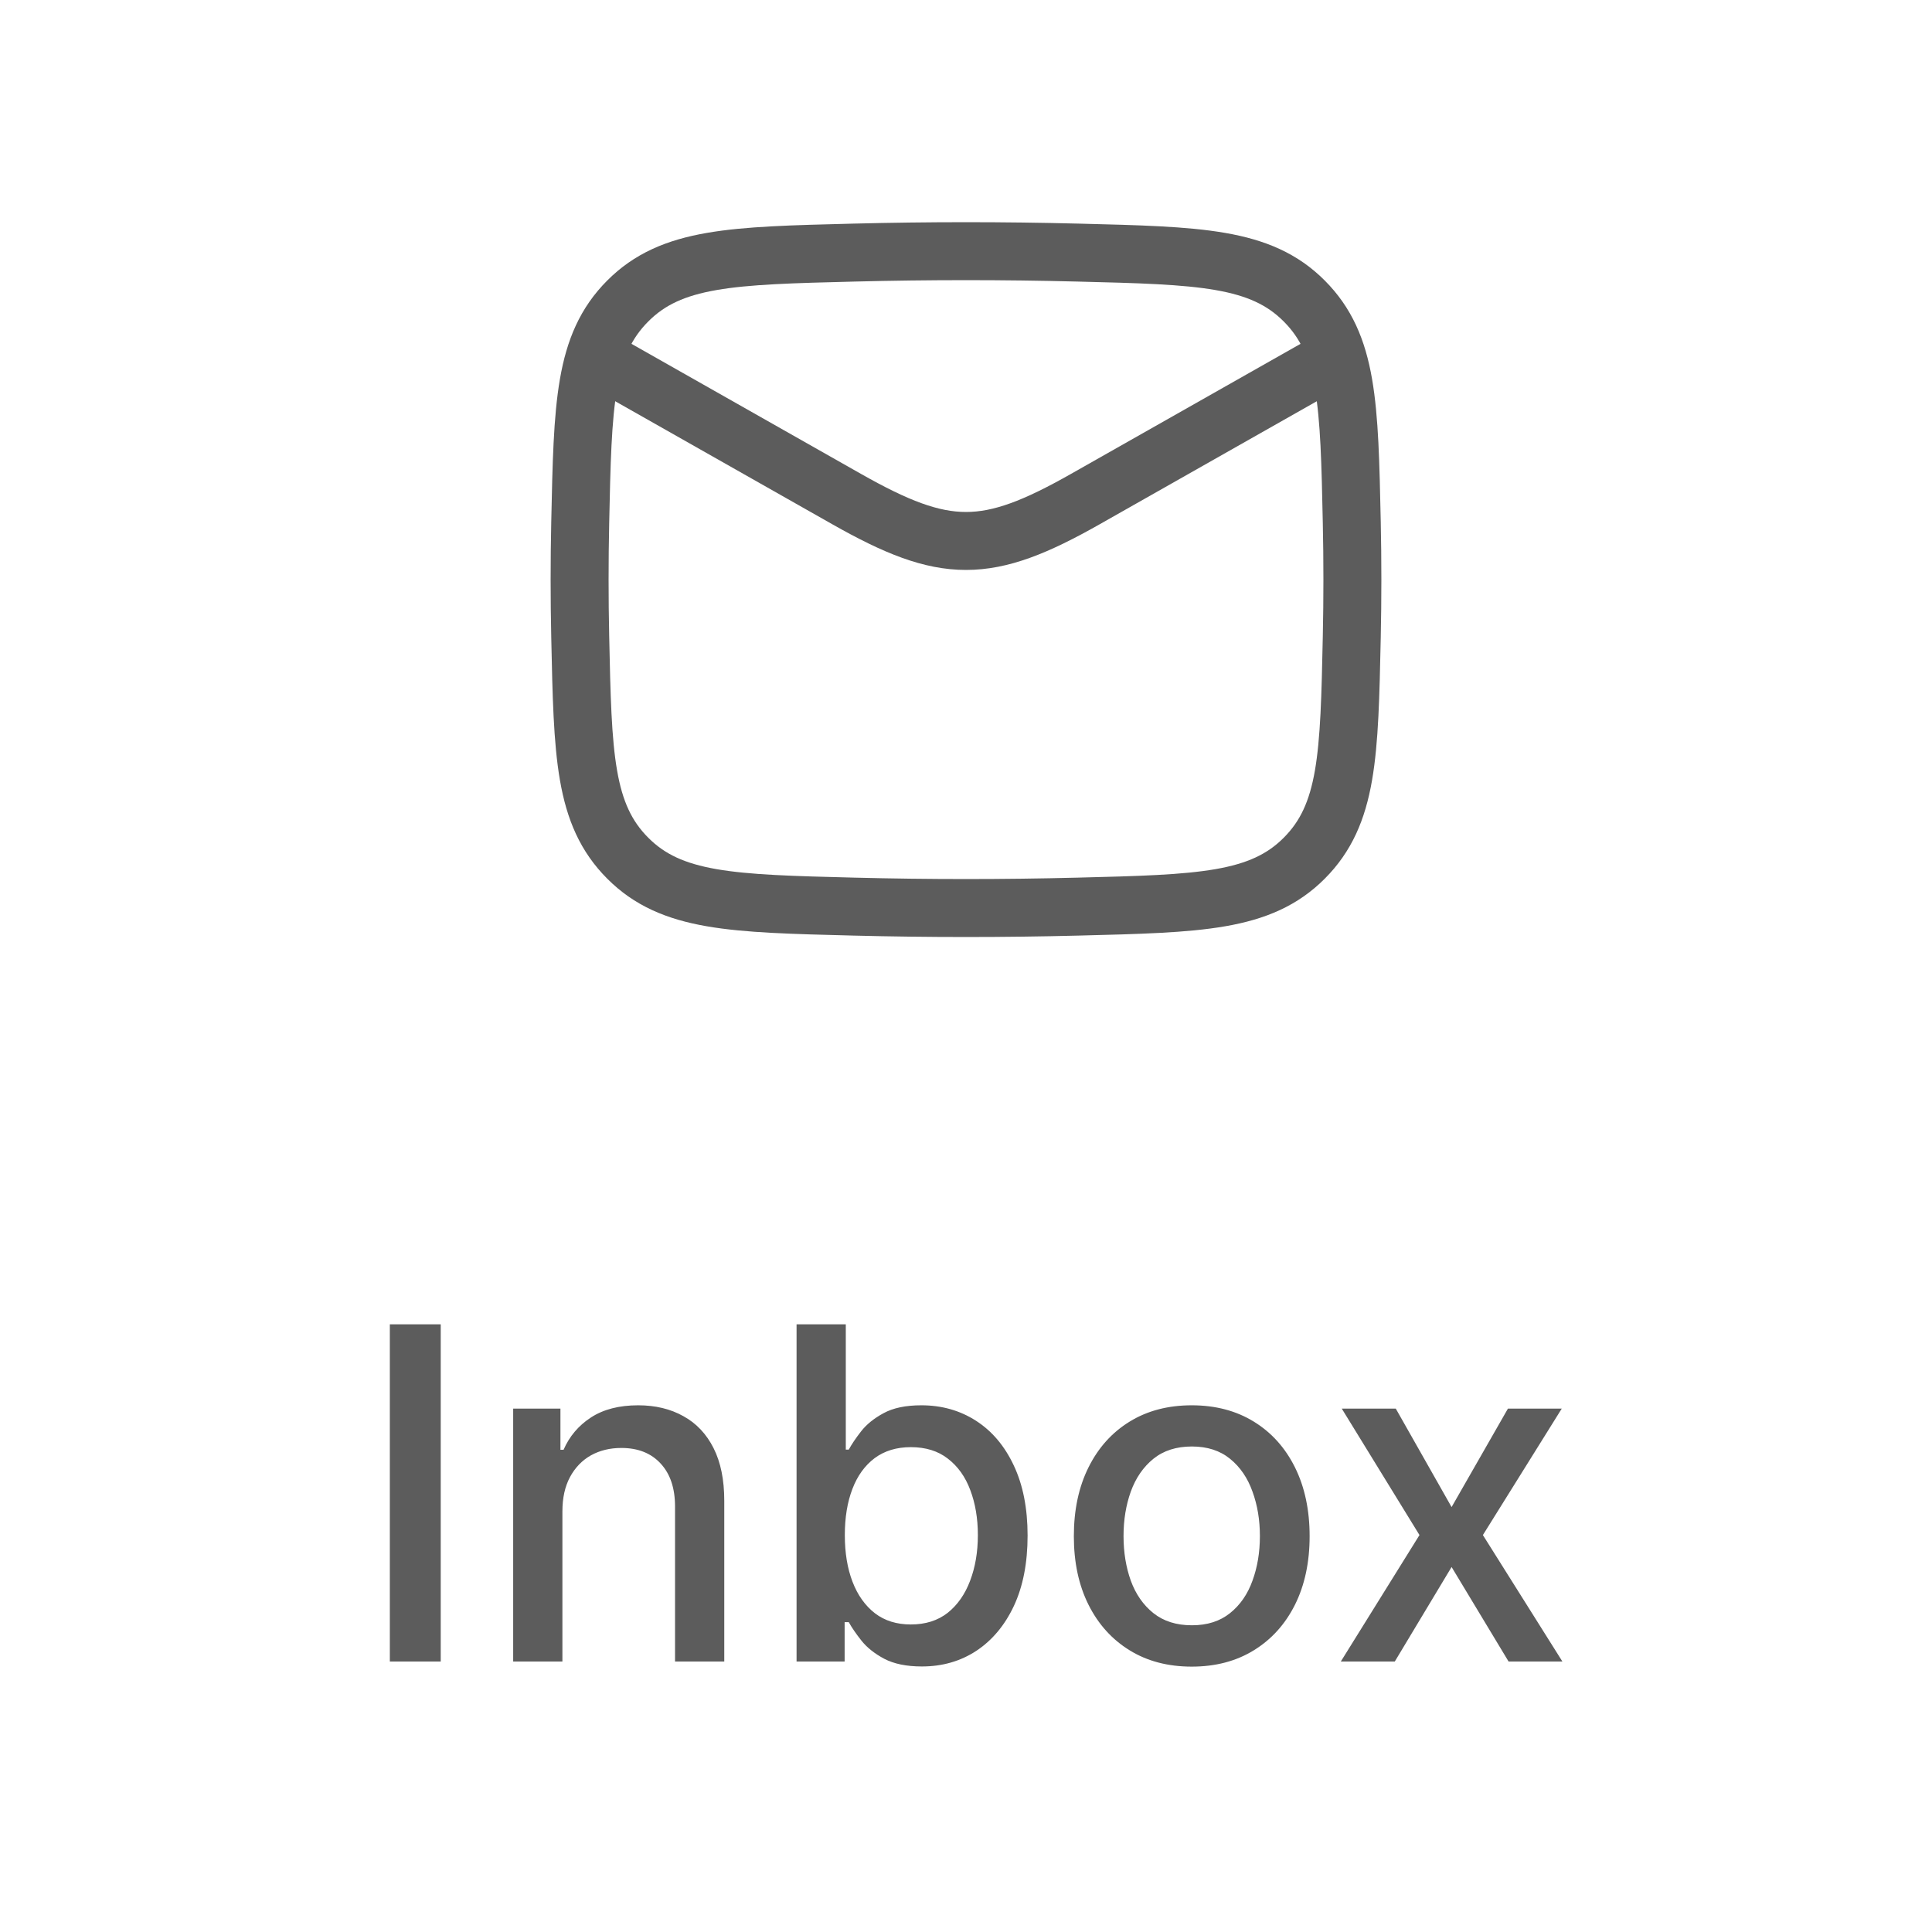
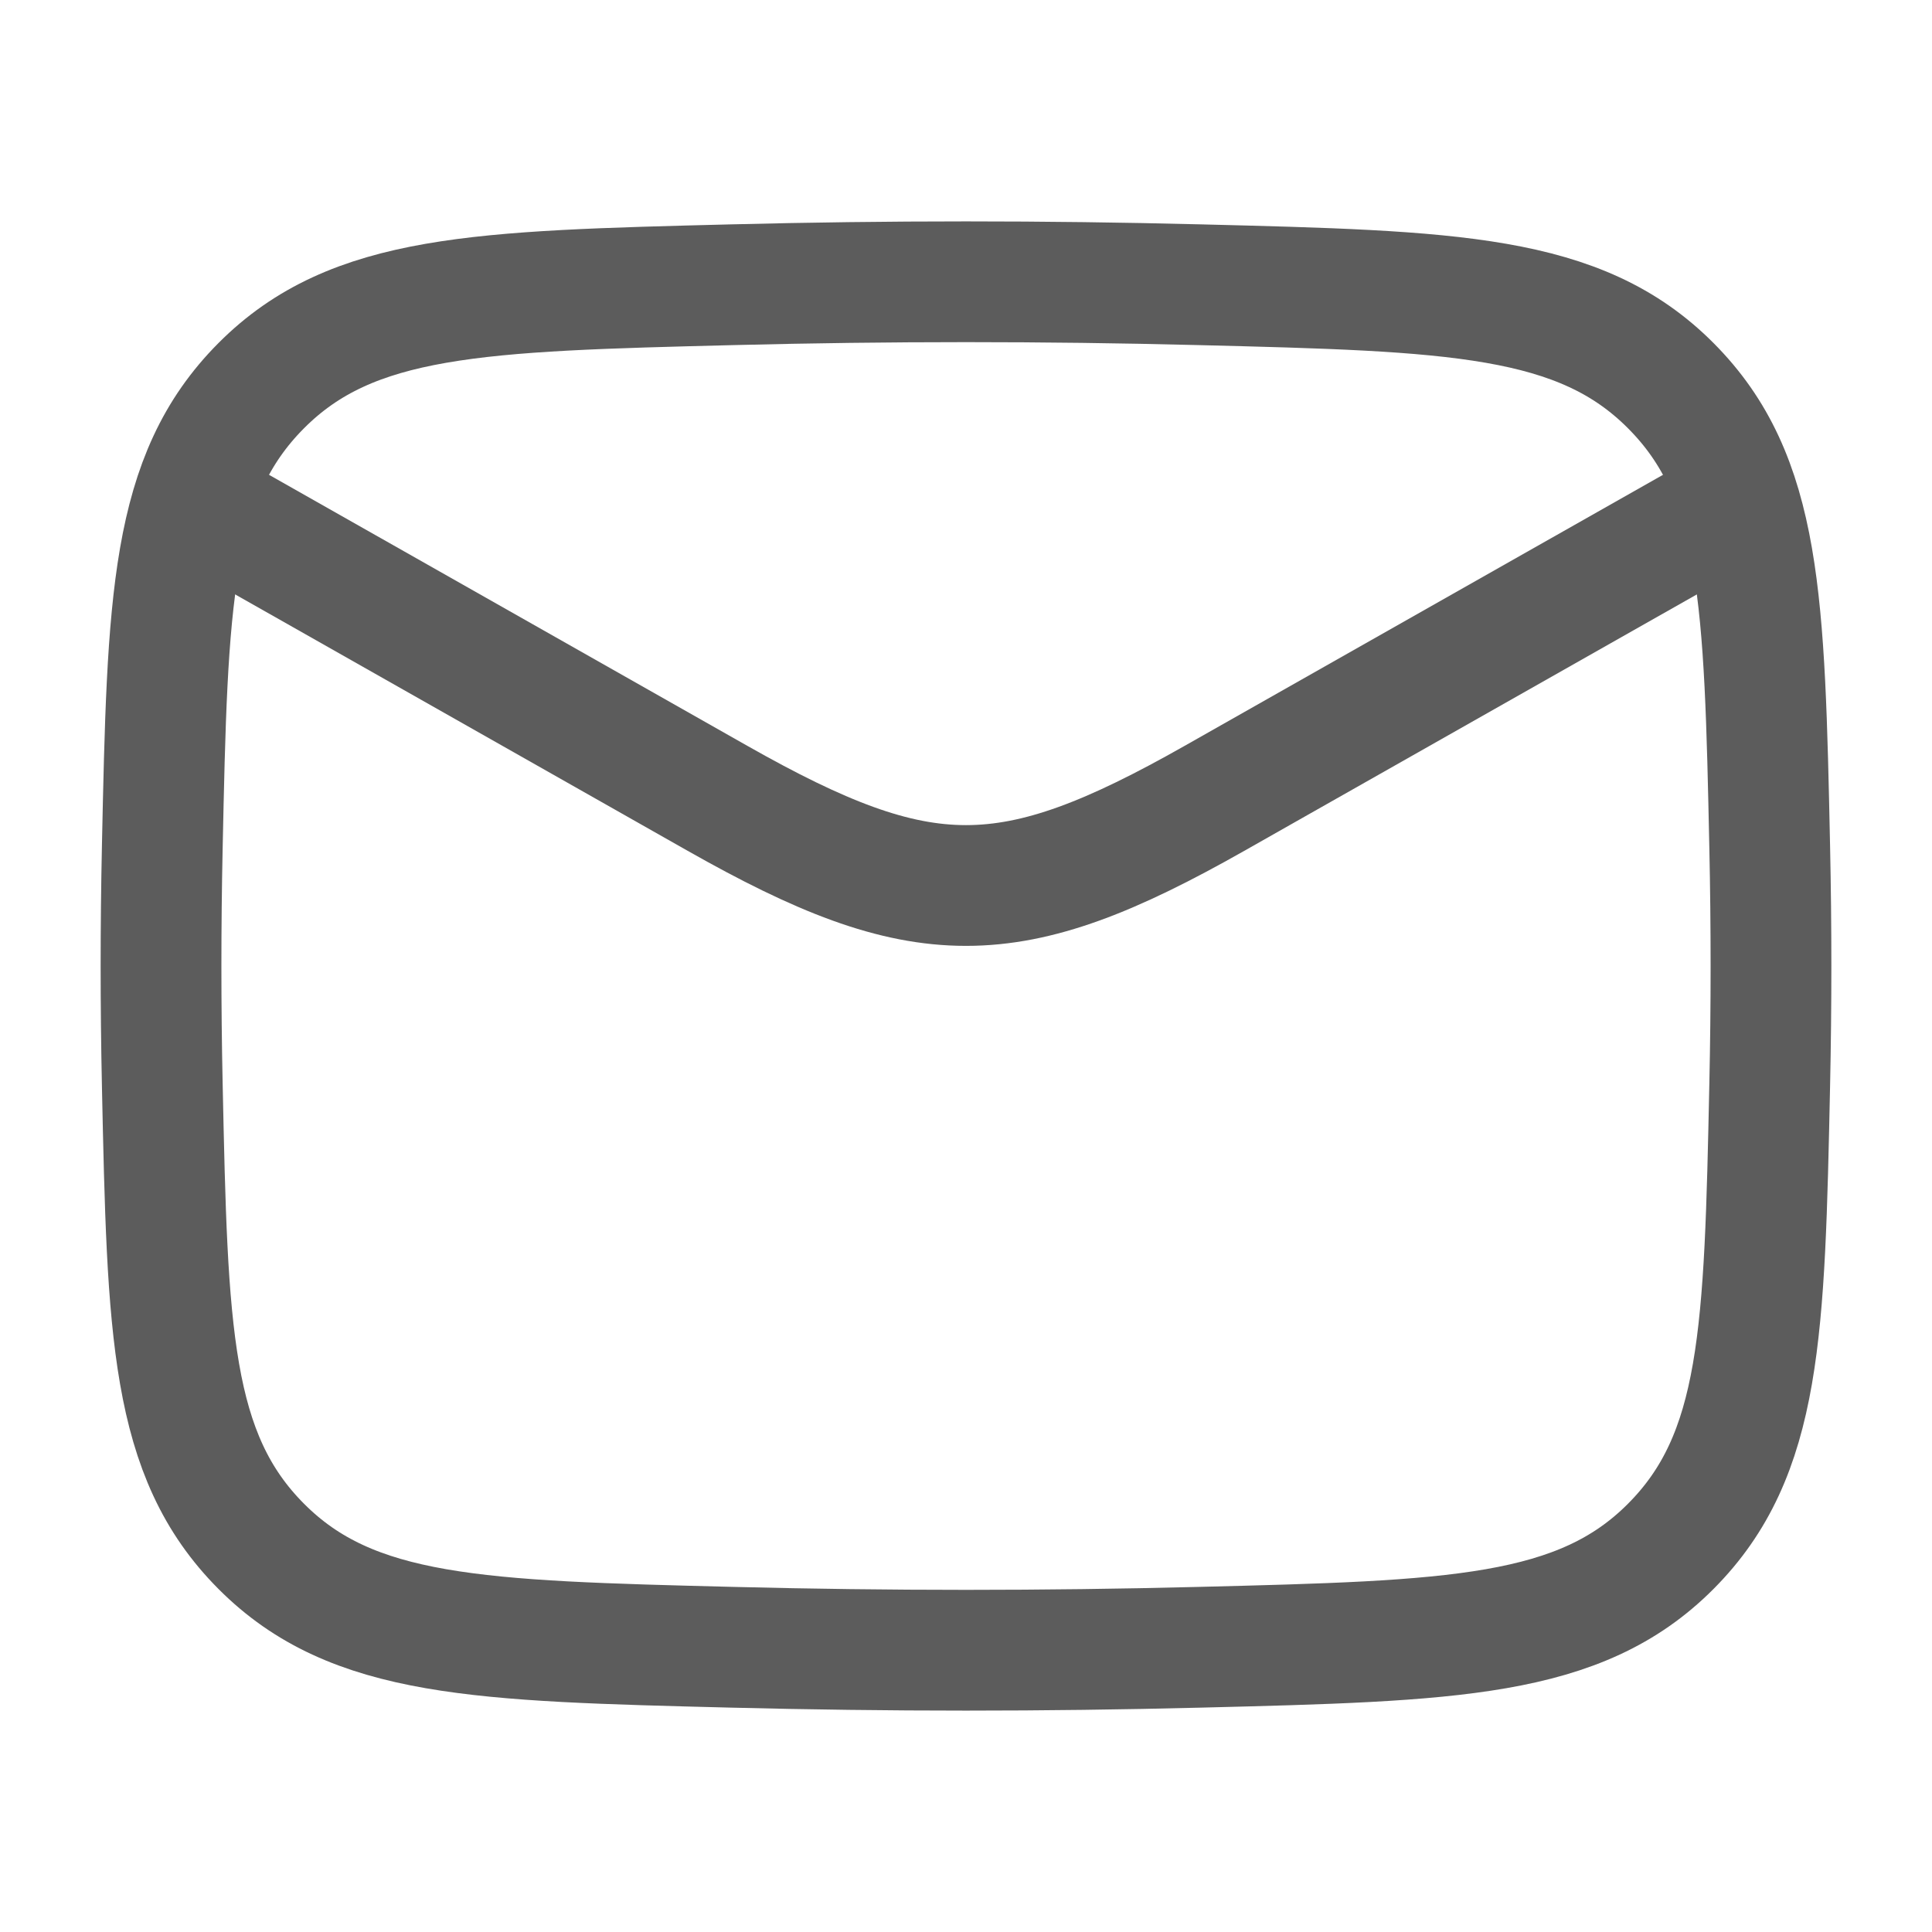
- <svg xmlns="http://www.w3.org/2000/svg" width="50" height="50" viewBox="0 0 50 50" fill="none">
-   <path d="M15 9L21.913 12.917C24.462 14.361 25.538 14.361 28.087 12.917L35 9" stroke="#5C5C5C" stroke-width="1.5" stroke-linejoin="round" />
-   <path d="M15.016 16.476C15.081 19.541 15.114 21.074 16.245 22.209C17.376 23.345 18.95 23.384 22.099 23.463C24.039 23.512 25.961 23.512 27.901 23.463C31.05 23.384 32.624 23.345 33.755 22.209C34.886 21.074 34.919 19.541 34.984 16.476C35.005 15.49 35.005 14.51 34.984 13.524C34.919 10.459 34.886 8.926 33.755 7.791C32.624 6.655 31.05 6.616 27.901 6.537C25.961 6.488 24.039 6.488 22.099 6.537C18.95 6.616 17.376 6.655 16.245 7.791C15.114 8.926 15.081 10.459 15.016 13.524C14.995 14.51 14.995 15.49 15.016 16.476Z" stroke="#5C5C5C" stroke-width="1.5" stroke-linejoin="round" />
-   <path d="M11.406 34.273V43H10.089V34.273H11.406ZM14.555 39.114V43H13.281V36.455H14.504V37.52H14.585C14.736 37.173 14.971 36.895 15.292 36.685C15.616 36.474 16.024 36.369 16.515 36.369C16.961 36.369 17.352 36.463 17.687 36.651C18.022 36.835 18.282 37.111 18.467 37.477C18.652 37.844 18.744 38.297 18.744 38.837V43H17.47V38.99C17.47 38.516 17.346 38.145 17.099 37.878C16.852 37.608 16.512 37.473 16.081 37.473C15.785 37.473 15.522 37.537 15.292 37.665C15.065 37.793 14.885 37.98 14.751 38.227C14.62 38.472 14.555 38.767 14.555 39.114ZM20.615 43V34.273H21.889V37.516H21.966C22.04 37.379 22.146 37.222 22.285 37.043C22.425 36.864 22.618 36.707 22.865 36.574C23.112 36.438 23.439 36.369 23.845 36.369C24.374 36.369 24.845 36.503 25.26 36.77C25.675 37.037 26 37.422 26.236 37.925C26.474 38.428 26.594 39.033 26.594 39.74C26.594 40.447 26.476 41.054 26.24 41.56C26.004 42.062 25.68 42.45 25.268 42.723C24.857 42.993 24.386 43.128 23.858 43.128C23.46 43.128 23.135 43.061 22.882 42.928C22.632 42.794 22.436 42.638 22.294 42.459C22.152 42.28 22.043 42.121 21.966 41.981H21.859V43H20.615ZM21.864 39.727C21.864 40.188 21.93 40.591 22.064 40.938C22.197 41.284 22.391 41.555 22.643 41.751C22.896 41.945 23.206 42.041 23.572 42.041C23.953 42.041 24.271 41.94 24.527 41.739C24.783 41.534 24.976 41.257 25.107 40.908C25.24 40.558 25.307 40.165 25.307 39.727C25.307 39.295 25.241 38.908 25.111 38.564C24.983 38.22 24.79 37.949 24.531 37.75C24.276 37.551 23.956 37.452 23.572 37.452C23.203 37.452 22.891 37.547 22.635 37.737C22.382 37.928 22.19 38.193 22.06 38.534C21.929 38.875 21.864 39.273 21.864 39.727ZM30.842 43.132C30.228 43.132 29.692 42.992 29.235 42.71C28.778 42.429 28.423 42.035 28.17 41.53C27.917 41.024 27.791 40.433 27.791 39.757C27.791 39.078 27.917 38.484 28.17 37.976C28.423 37.467 28.778 37.072 29.235 36.791C29.692 36.51 30.228 36.369 30.842 36.369C31.455 36.369 31.991 36.51 32.448 36.791C32.906 37.072 33.261 37.467 33.514 37.976C33.766 38.484 33.893 39.078 33.893 39.757C33.893 40.433 33.766 41.024 33.514 41.53C33.261 42.035 32.906 42.429 32.448 42.71C31.991 42.992 31.455 43.132 30.842 43.132ZM30.846 42.062C31.244 42.062 31.573 41.957 31.834 41.747C32.096 41.537 32.289 41.257 32.414 40.908C32.542 40.558 32.606 40.173 32.606 39.753C32.606 39.335 32.542 38.952 32.414 38.602C32.289 38.25 32.096 37.967 31.834 37.754C31.573 37.541 31.244 37.435 30.846 37.435C30.445 37.435 30.113 37.541 29.849 37.754C29.587 37.967 29.393 38.25 29.265 38.602C29.14 38.952 29.077 39.335 29.077 39.753C29.077 40.173 29.14 40.558 29.265 40.908C29.393 41.257 29.587 41.537 29.849 41.747C30.113 41.957 30.445 42.062 30.846 42.062ZM36.123 36.455L37.567 39.003L39.025 36.455H40.418L38.377 39.727L40.435 43H39.042L37.567 40.554L36.097 43H34.7L36.736 39.727L34.725 36.455H36.123Z" fill="#5C5C5C" />
+ <svg xmlns="http://www.w3.org/2000/svg" width="24" height="24" viewBox="0 0 24 24" fill="none">
+   <path d="M2 6L8.913 9.917C11.462 11.361 12.538 11.361 15.087 9.917L22 6" stroke="#5C5C5C" stroke-width="1.5" stroke-linejoin="round" />
+   <path d="M2.016 13.476C2.081 16.541 2.114 18.074 3.245 19.209C4.376 20.345 5.95 20.384 9.099 20.463C11.039 20.512 12.961 20.512 14.901 20.463C18.05 20.384 19.624 20.345 20.755 19.209C21.886 18.074 21.919 16.541 21.984 13.476C22.005 12.49 22.005 11.51 21.984 10.524C21.919 7.459 21.886 5.926 20.755 4.791C19.624 3.655 18.05 3.616 14.901 3.537C12.961 3.488 11.039 3.488 9.099 3.537C5.95 3.616 4.376 3.655 3.245 4.791C2.114 5.926 2.081 7.459 2.016 10.524C1.995 11.51 1.995 12.49 2.016 13.476Z" stroke="#5C5C5C" stroke-width="1.5" stroke-linejoin="round" />
</svg>
